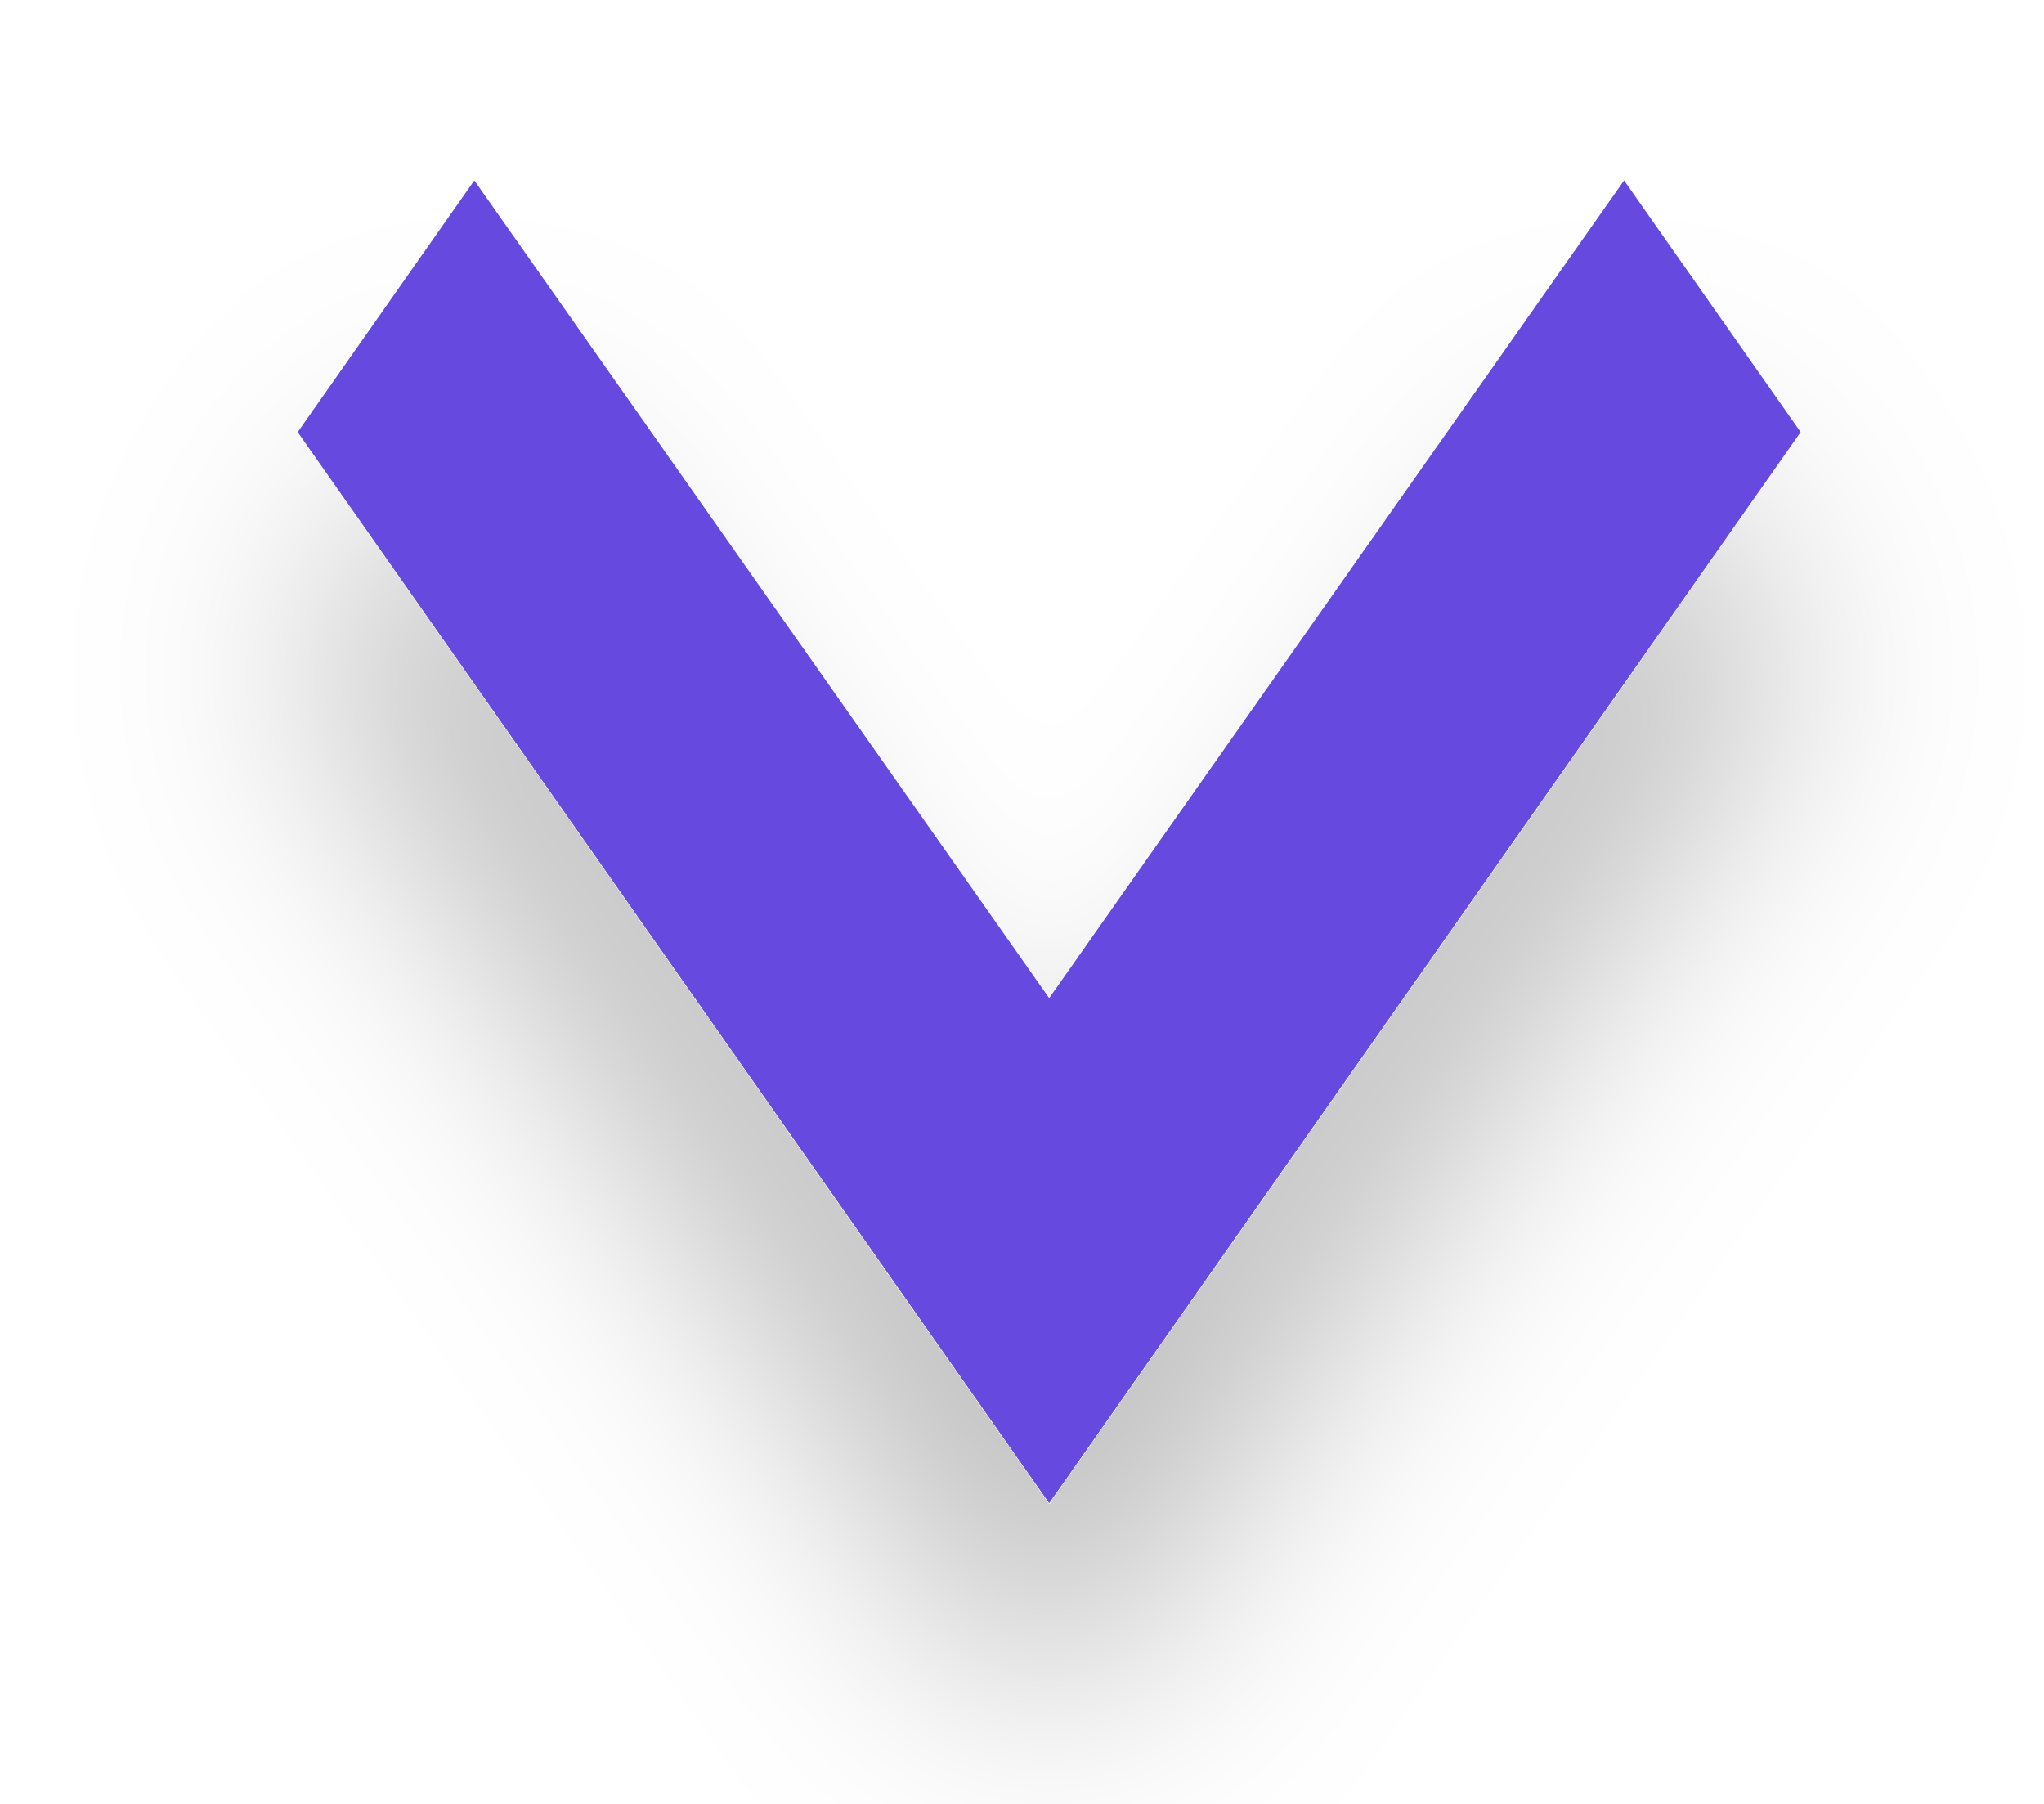
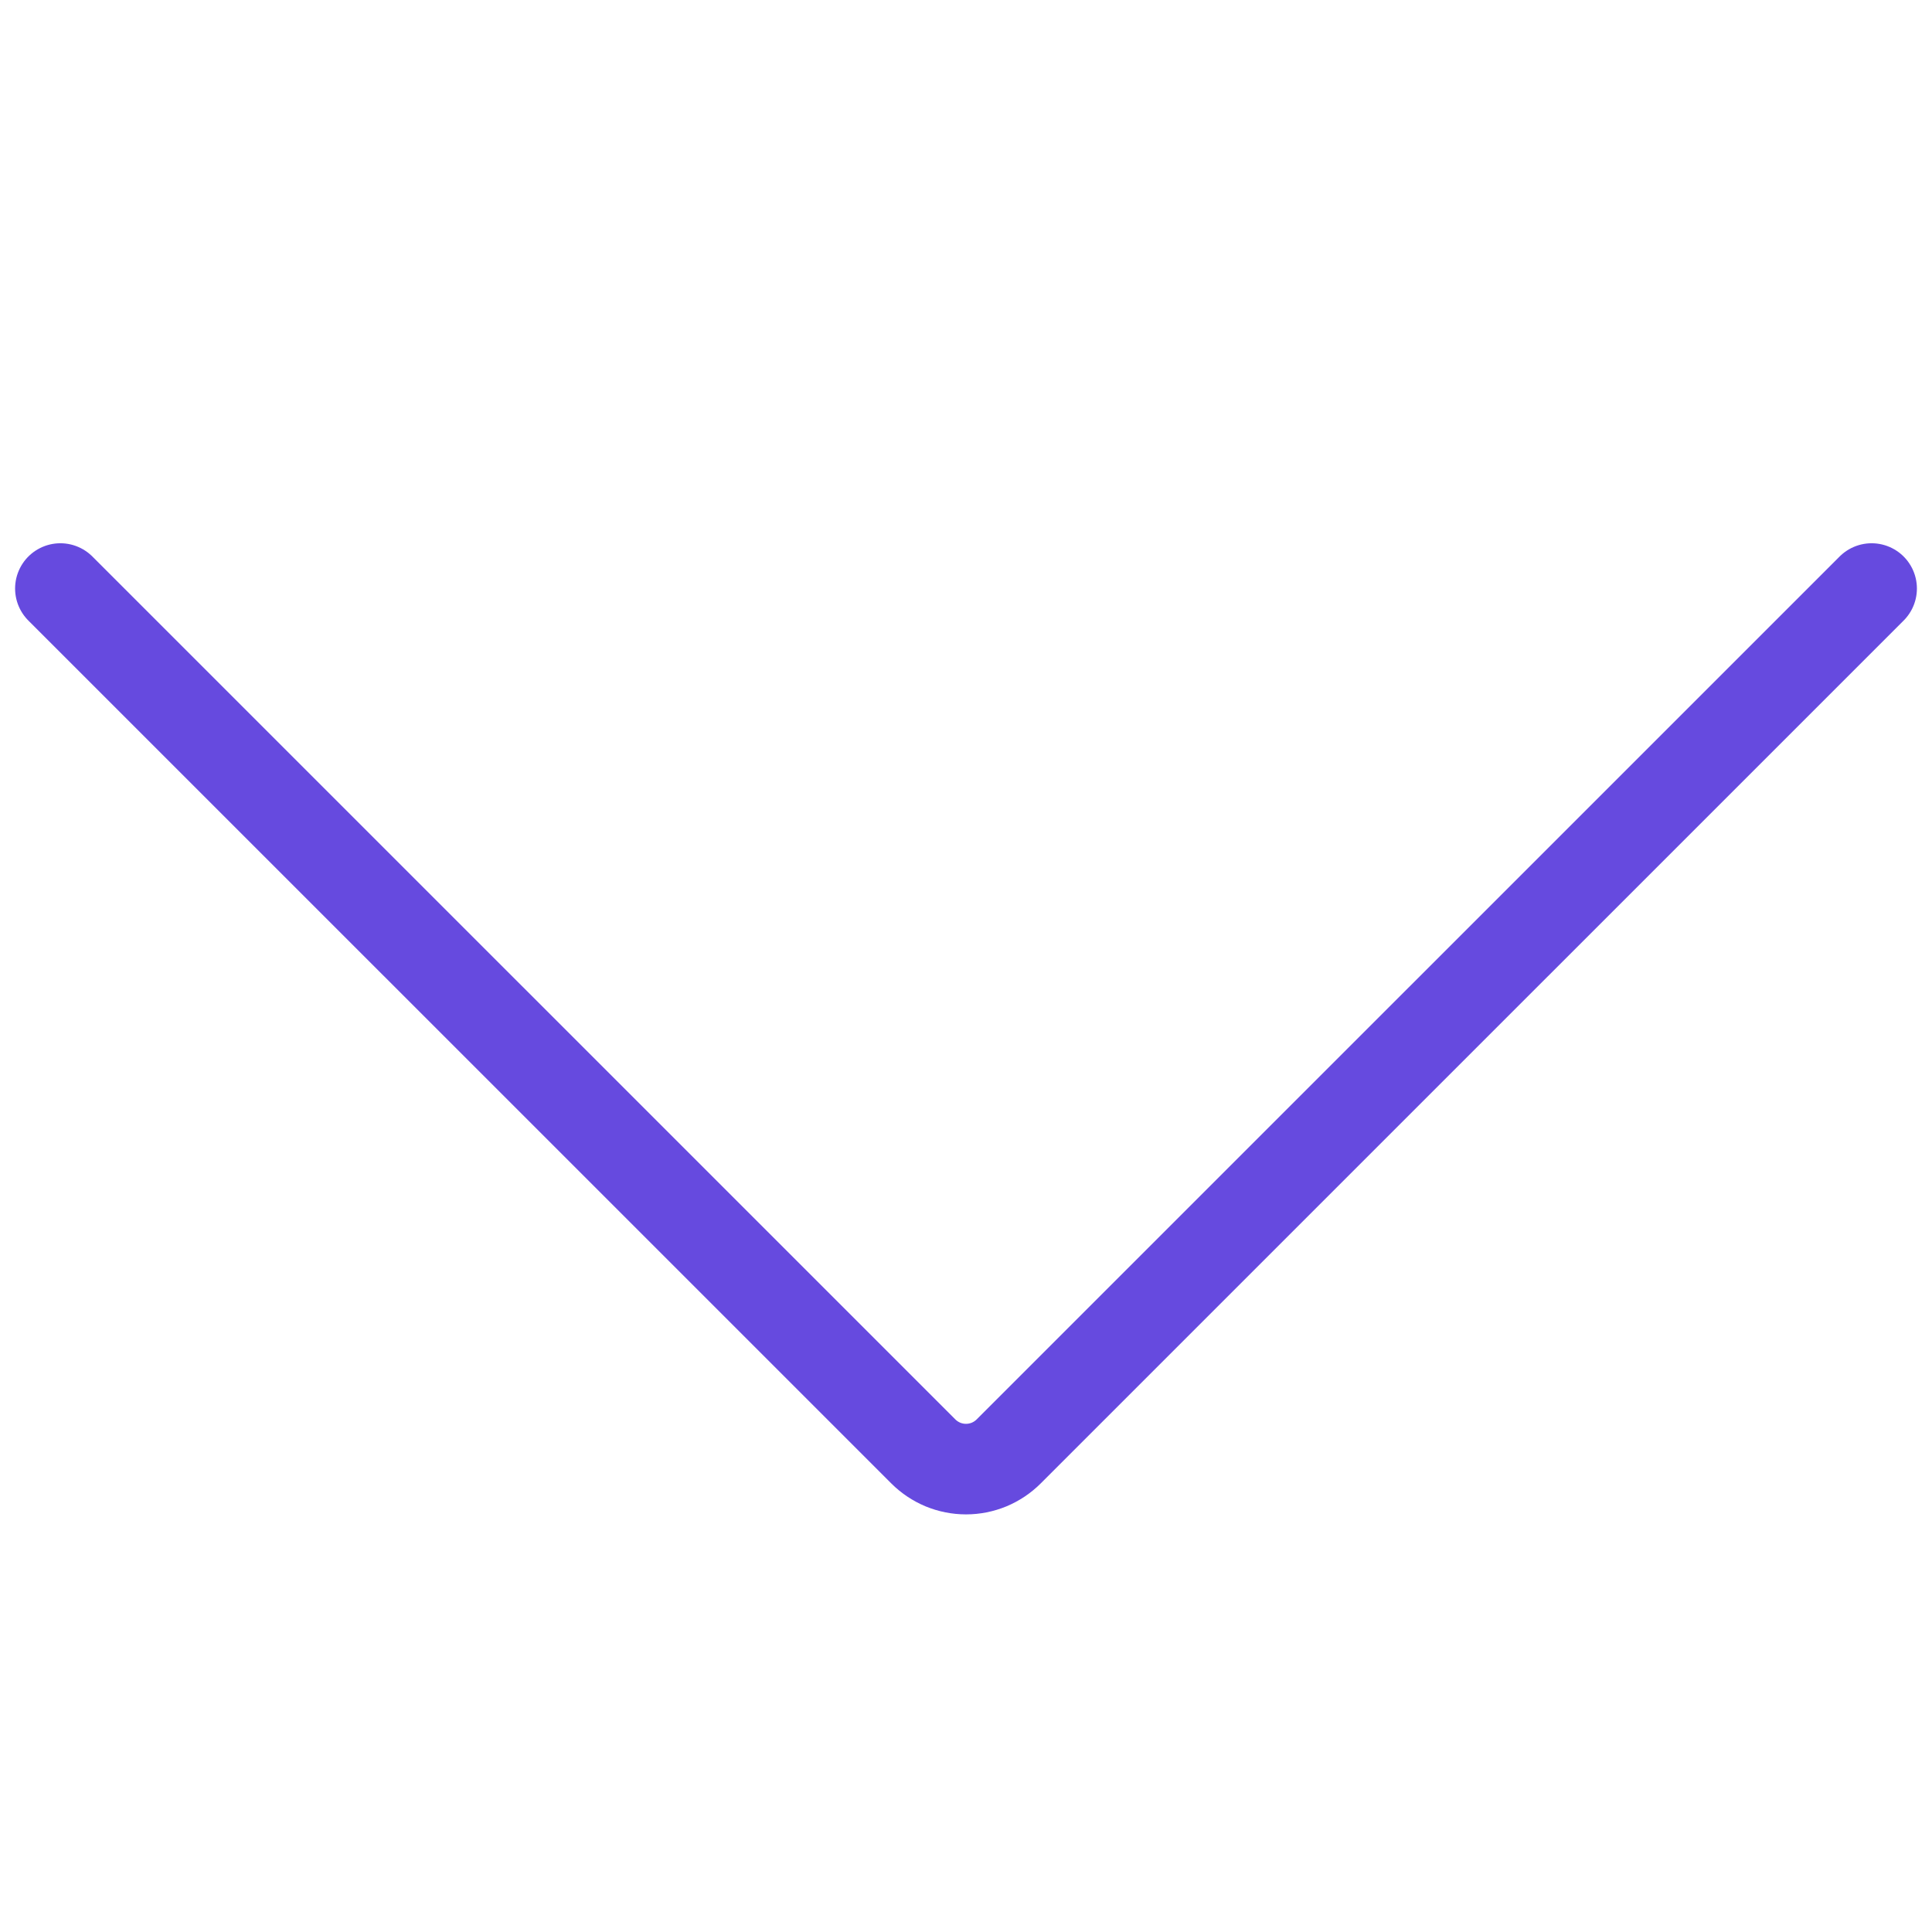
- <svg xmlns="http://www.w3.org/2000/svg" width="34" height="30" viewBox="0 -3 34 30" fill="none">
-   <g filter="url(#filter0_d_489_2298)">
-     <path d="M7.89 0L17.452 13.598L27.015 0L29.952 4.186L17.452 22L4.952 4.186L7.89 0Z" fill="#664ADF" />
-   </g>
-   <defs>
-     <filter id="filter0_d_489_2298" x="0.952" y="0" width="33" height="30" filterUnits="userSpaceOnUse" color-interpolation-filters="sRGB">
-       <feFlood flood-opacity="0" result="BackgroundImageFix" />
-       <feColorMatrix in="SourceAlpha" type="matrix" values="0 0 0 0 0 0 0 0 0 0 0 0 0 0 0 0 0 0 127 0" result="hardAlpha" />
-       <feOffset dy="4" />
-       <feGaussianBlur stdDeviation="2" />
-       <feComposite in2="hardAlpha" operator="out" />
-       <feColorMatrix type="matrix" values="0 0 0 0 0 0 0 0 0 0 0 0 0 0 0 0 0 0 0.25 0" />
-       <feBlend mode="normal" in2="BackgroundImageFix" result="effect1_dropShadow_489_2298" />
-       <feBlend mode="normal" in="SourceGraphic" in2="effect1_dropShadow_489_2298" result="shape" />
-     </filter>
-   </defs>
+ <svg xmlns="http://www.w3.org/2000/svg" width="32" height="32" viewBox="0 0 32 32" fill="none">
+   <path d="M31 9.748L16.707 24.04C16.614 24.133 16.504 24.206 16.383 24.257C16.261 24.307 16.131 24.333 16 24.333C15.869 24.333 15.739 24.307 15.617 24.257C15.496 24.206 15.386 24.133 15.293 24.04L1 9.748" stroke="#664ADF" stroke-width="1.5" stroke-linecap="round" stroke-linejoin="round" />
</svg>
